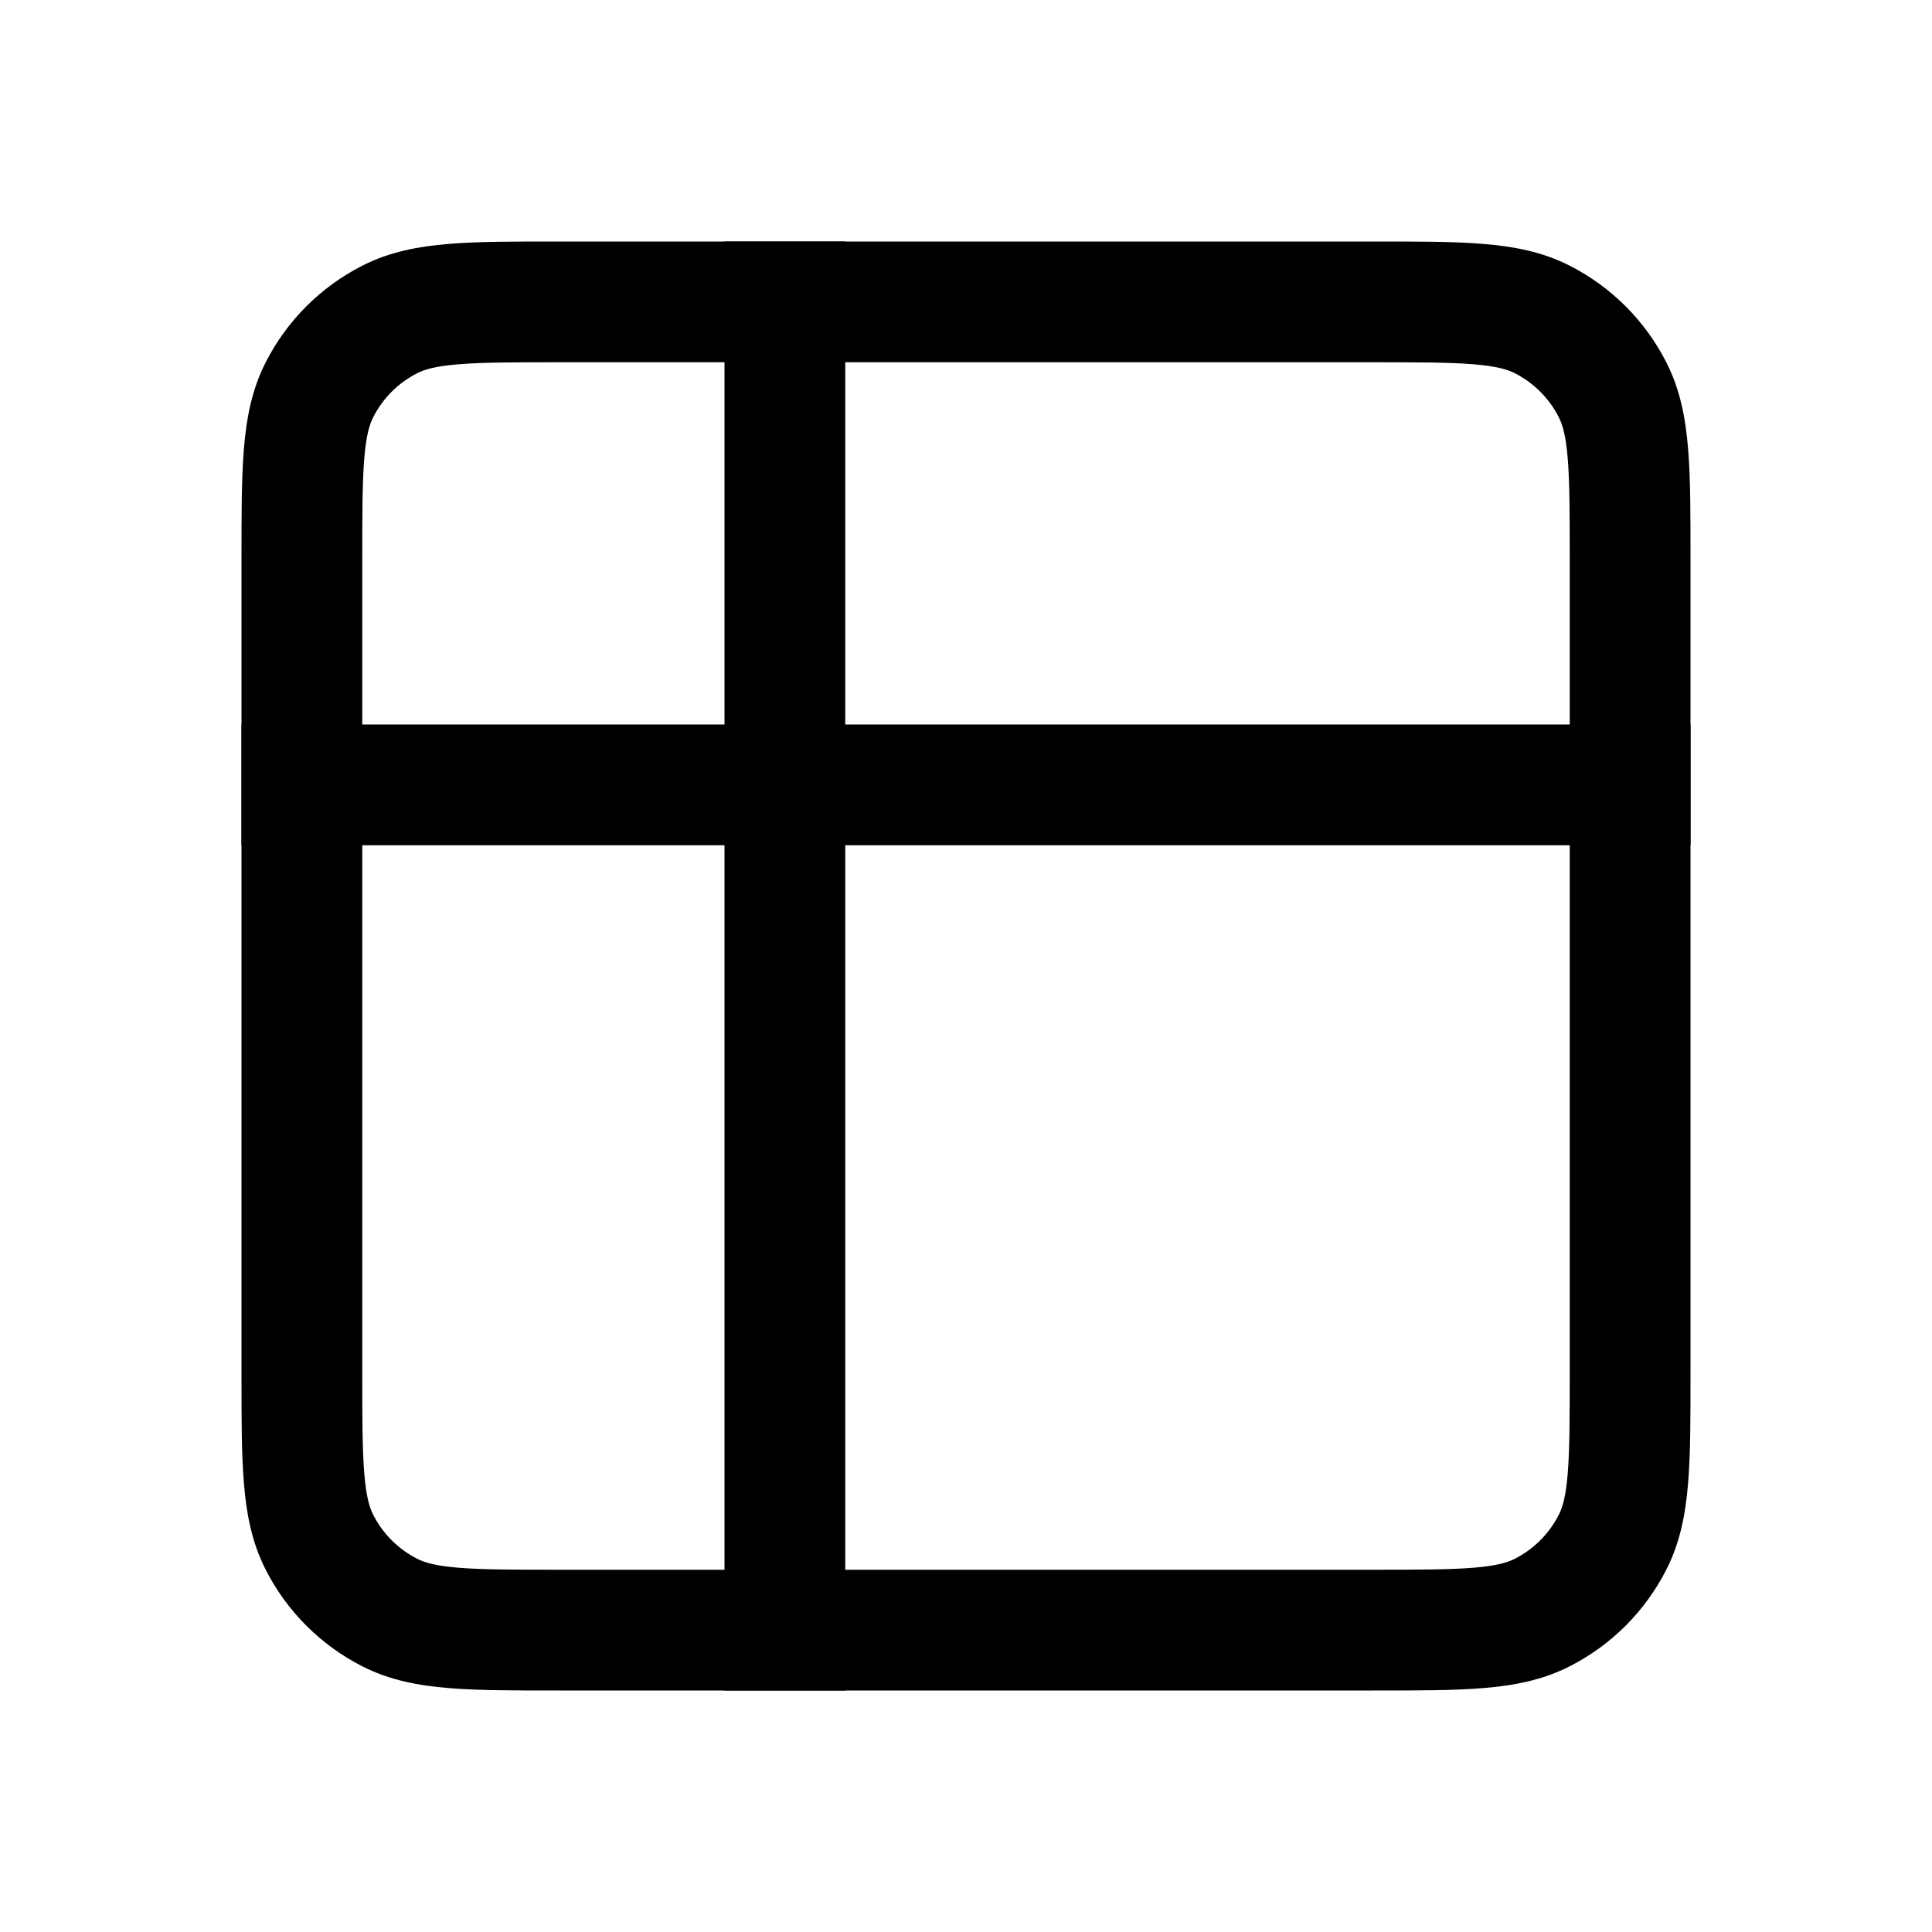
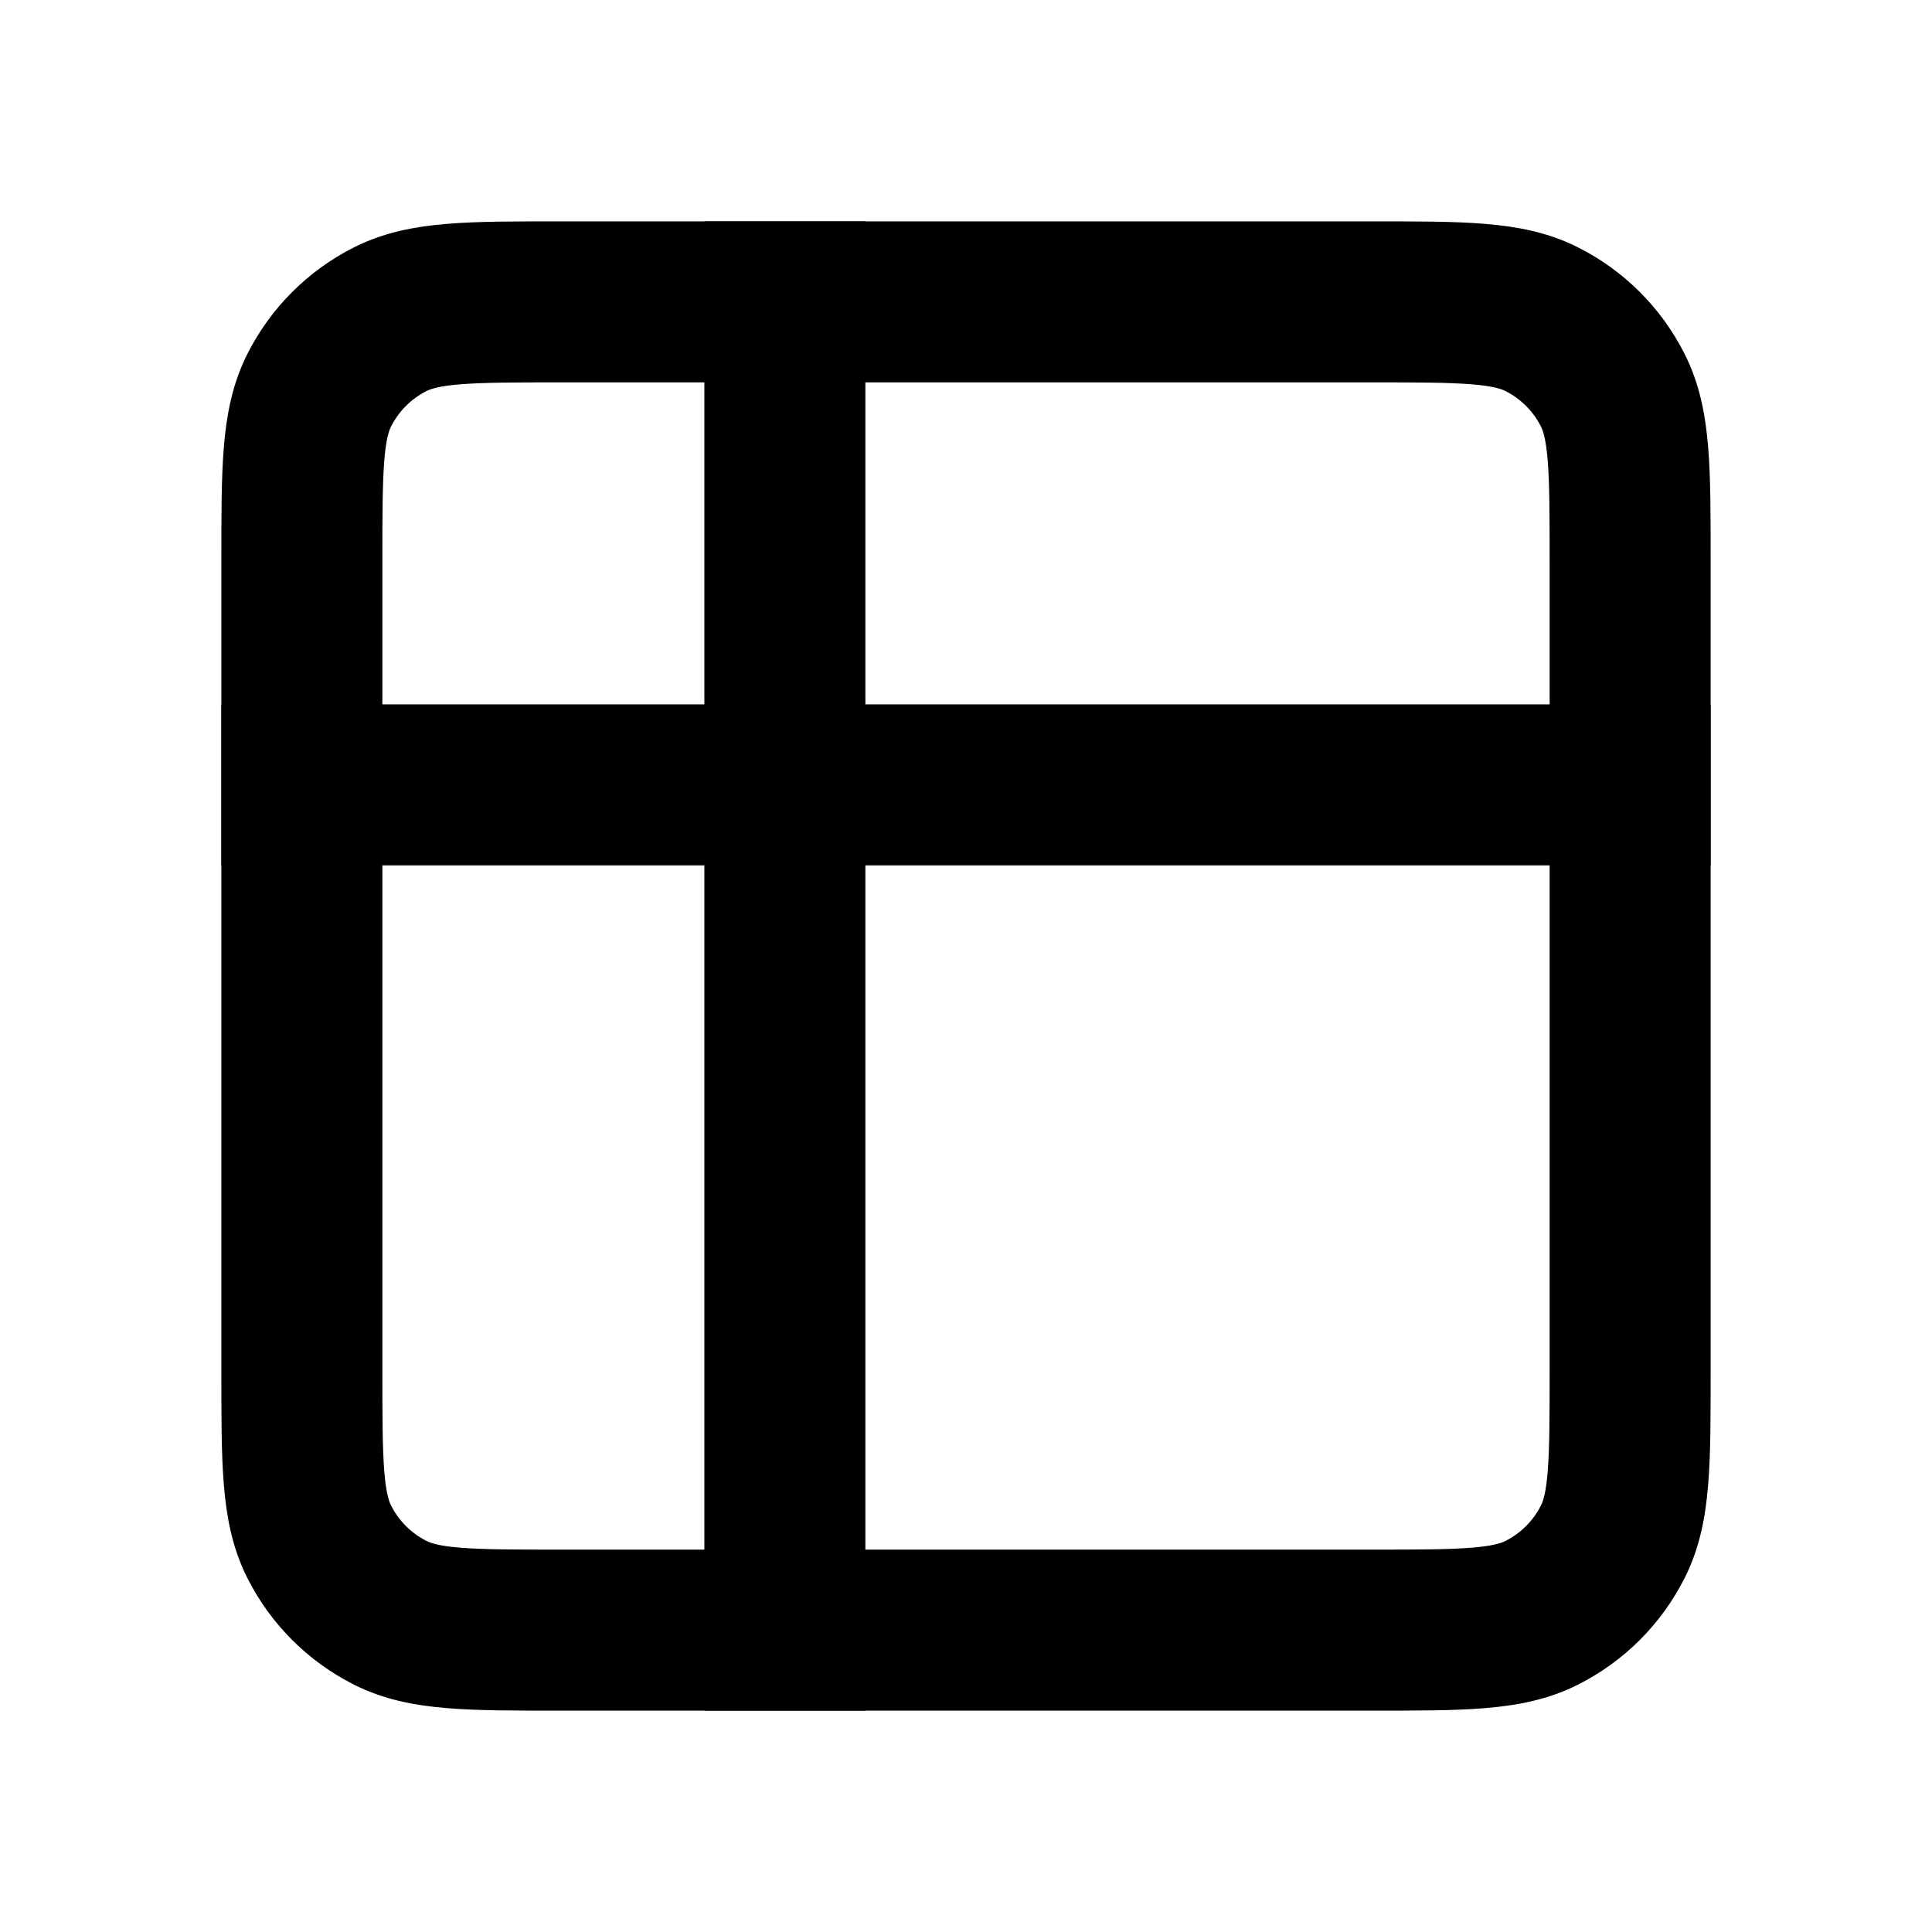
<svg xmlns="http://www.w3.org/2000/svg" viewBox="0 0 24 24" fill="none">
-   <path d="M20.032 4.842L19.364 5.183L19.364 5.183L20.032 4.842ZM19.158 3.968L18.817 4.636L18.817 4.636L19.158 3.968ZM4.842 3.968L4.502 3.3L4.502 3.3L4.842 3.968ZM3.968 4.842L3.3 4.502L3.3 4.502L3.968 4.842ZM3.968 19.158L4.636 18.817L4.636 18.817L3.968 19.158ZM4.842 20.032L5.183 19.364L5.183 19.364L4.842 20.032ZM19.158 20.032L18.817 19.364L18.817 19.364L19.158 20.032ZM20.032 19.158L19.364 18.817L19.364 18.817L20.032 19.158ZM20.25 6.95H19.5V17.05H20.25H21V6.95H20.25ZM20.25 6.95H21C21 6.402 21.001 5.946 20.97 5.575C20.939 5.195 20.872 4.839 20.7 4.502L20.032 4.842L19.364 5.183C19.41 5.273 19.452 5.41 19.475 5.697C19.499 5.993 19.5 6.378 19.5 6.95H20.25ZM20.032 4.842L20.7 4.502C20.437 3.984 20.016 3.563 19.498 3.3L19.158 3.968L18.817 4.636C19.053 4.756 19.244 4.947 19.364 5.183L20.032 4.842ZM17.05 3.75V4.5C17.622 4.5 18.007 4.501 18.302 4.525C18.59 4.548 18.727 4.59 18.817 4.636L19.158 3.968L19.498 3.3C19.161 3.128 18.805 3.061 18.425 3.03C18.053 2.999 17.598 3 17.05 3V3.75ZM6.95 3.75V4.5H17.05V3.75V3H6.95V3.75ZM6.95 3.75V3C6.402 3 5.946 2.999 5.575 3.03C5.195 3.061 4.839 3.128 4.502 3.3L4.842 3.968L5.183 4.636C5.273 4.59 5.41 4.548 5.697 4.525C5.993 4.501 6.378 4.5 6.95 4.5V3.75ZM3.968 4.842L4.636 5.183C4.756 4.947 4.947 4.756 5.183 4.636L4.842 3.968L4.502 3.3C3.984 3.563 3.563 3.984 3.3 4.502L3.968 4.842ZM3.75 6.95H4.5C4.5 6.378 4.501 5.993 4.525 5.697C4.548 5.41 4.59 5.273 4.636 5.183L3.968 4.842L3.3 4.502C3.128 4.839 3.061 5.195 3.03 5.575C2.999 5.946 3 6.402 3 6.95H3.75ZM3.75 17.05H4.5V6.95H3.75H3V17.05H3.75ZM3.75 17.05H3C3 17.598 2.999 18.053 3.03 18.425C3.061 18.805 3.128 19.161 3.3 19.498L3.968 19.158L4.636 18.817C4.59 18.727 4.548 18.59 4.525 18.302C4.501 18.007 4.5 17.622 4.5 17.05H3.75ZM4.842 20.032L5.183 19.364C4.947 19.244 4.756 19.053 4.636 18.817L3.968 19.158L3.3 19.498C3.563 20.016 3.984 20.437 4.502 20.7L4.842 20.032ZM6.95 20.25V19.5C6.378 19.5 5.993 19.499 5.697 19.475C5.41 19.452 5.273 19.41 5.183 19.364L4.842 20.032L4.502 20.7C4.839 20.872 5.195 20.939 5.575 20.97C5.946 21.001 6.402 21 6.95 21V20.25ZM17.05 20.25V19.5H6.95V20.25V21H17.05V20.25ZM17.05 20.25V21C17.598 21 18.053 21.001 18.425 20.97C18.805 20.939 19.161 20.872 19.498 20.7L19.158 20.032L18.817 19.364C18.727 19.41 18.59 19.452 18.302 19.475C18.007 19.499 17.622 19.5 17.05 19.5V20.25ZM20.032 19.158L19.364 18.817C19.244 19.053 19.053 19.244 18.817 19.364L19.158 20.032L19.498 20.7C20.016 20.437 20.437 20.016 20.7 19.498L20.032 19.158ZM20.25 17.05H19.5C19.5 17.622 19.499 18.007 19.475 18.302C19.452 18.59 19.41 18.727 19.364 18.817L20.032 19.158L20.7 19.498C20.872 19.161 20.939 18.805 20.97 18.425C21.001 18.053 21 17.598 21 17.05H20.25Z" fill="black" />
-   <path d="M9.75 3.75V9.75V20.25" stroke="black" stroke-width="1.5" stroke-linecap="square" />
-   <path d="M3.75 9.75H9.75H20.25" stroke="black" stroke-width="1.5" stroke-linecap="square" />
+   <path d="M20.032 4.842L19.364 5.183L19.364 5.183L20.032 4.842ZM19.158 3.968L18.817 4.636L18.817 4.636L19.158 3.968ZM4.842 3.968L4.502 3.3L4.502 3.3L4.842 3.968ZM3.968 4.842L3.3 4.502L3.3 4.502L3.968 4.842ZM3.968 19.158L4.636 18.817L4.636 18.817L3.968 19.158ZM4.842 20.032L5.183 19.364L5.183 19.364L4.842 20.032ZM19.158 20.032L18.817 19.364L18.817 19.364L19.158 20.032ZM20.032 19.158L19.364 18.817L19.364 18.817L20.032 19.158ZM20.25 6.95H19.5V17.05H20.25H21V6.95H20.25ZM20.25 6.95H21C21 6.402 21.001 5.946 20.97 5.575C20.939 5.195 20.872 4.839 20.7 4.502L20.032 4.842L19.364 5.183C19.41 5.273 19.452 5.41 19.475 5.697C19.499 5.993 19.5 6.378 19.5 6.95H20.25ZM20.032 4.842L20.7 4.502C20.437 3.984 20.016 3.563 19.498 3.3L19.158 3.968L18.817 4.636C19.053 4.756 19.244 4.947 19.364 5.183L20.032 4.842ZM17.05 3.75V4.5C17.622 4.5 18.007 4.501 18.302 4.525C18.59 4.548 18.727 4.59 18.817 4.636L19.158 3.968L19.498 3.3C19.161 3.128 18.805 3.061 18.425 3.03C18.053 2.999 17.598 3 17.05 3V3.75ZM6.95 3.75V4.5H17.05V3.75V3H6.95V3.75ZM6.95 3.75V3C6.402 3 5.946 2.999 5.575 3.03C5.195 3.061 4.839 3.128 4.502 3.3L4.842 3.968L5.183 4.636C5.273 4.59 5.41 4.548 5.697 4.525C5.993 4.501 6.378 4.5 6.95 4.5V3.75ZM3.968 4.842L4.636 5.183C4.756 4.947 4.947 4.756 5.183 4.636L4.842 3.968L4.502 3.3C3.984 3.563 3.563 3.984 3.3 4.502L3.968 4.842ZM3.75 6.95H4.5C4.5 6.378 4.501 5.993 4.525 5.697C4.548 5.41 4.59 5.273 4.636 5.183L3.968 4.842L3.3 4.502C3.128 4.839 3.061 5.195 3.03 5.575C2.999 5.946 3 6.402 3 6.95H3.75ZM3.75 17.05H4.5V6.95H3.75H3V17.05H3.75ZM3.75 17.05H3C3 17.598 2.999 18.053 3.03 18.425C3.061 18.805 3.128 19.161 3.3 19.498L3.968 19.158L4.636 18.817C4.59 18.727 4.548 18.59 4.525 18.302C4.501 18.007 4.5 17.622 4.5 17.05H3.75ZM4.842 20.032L5.183 19.364C4.947 19.244 4.756 19.053 4.636 18.817L3.968 19.158L3.3 19.498C3.563 20.016 3.984 20.437 4.502 20.7L4.842 20.032ZM6.95 20.25V19.5C6.378 19.5 5.993 19.499 5.697 19.475C5.41 19.452 5.273 19.41 5.183 19.364L4.842 20.032L4.502 20.7C4.839 20.872 5.195 20.939 5.575 20.97C5.946 21.001 6.402 21 6.95 21V20.25ZM17.05 20.25V19.5H6.95V20.25V21H17.05V20.25ZM17.05 20.25V21C17.598 21 18.053 21.001 18.425 20.97C18.805 20.939 19.161 20.872 19.498 20.7L19.158 20.032L18.817 19.364C18.727 19.41 18.59 19.452 18.302 19.475C18.007 19.499 17.622 19.5 17.05 19.5V20.25ZM20.032 19.158L19.364 18.817C19.244 19.053 19.053 19.244 18.817 19.364L19.158 20.032L19.498 20.7C20.016 20.437 20.437 20.016 20.7 19.498L20.032 19.158ZM20.25 17.05H19.5C19.5 17.622 19.499 18.007 19.475 18.302C19.452 18.59 19.41 18.727 19.364 18.817L20.032 19.158L20.7 19.498C20.872 19.161 20.939 18.805 20.97 18.425C21.001 18.053 21 17.598 21 17.05H20.25Z" fill="black" stroke="black" stroke-width="0.5" stroke-linejoin="round" />
+   <path d="M9.75 3.75V9.75V20.25" stroke="black" stroke-width="2" stroke-linecap="square" />
+   <path d="M3.75 9.75H9.75H20.25" stroke="black" stroke-width="2" stroke-linecap="square" />
</svg>
